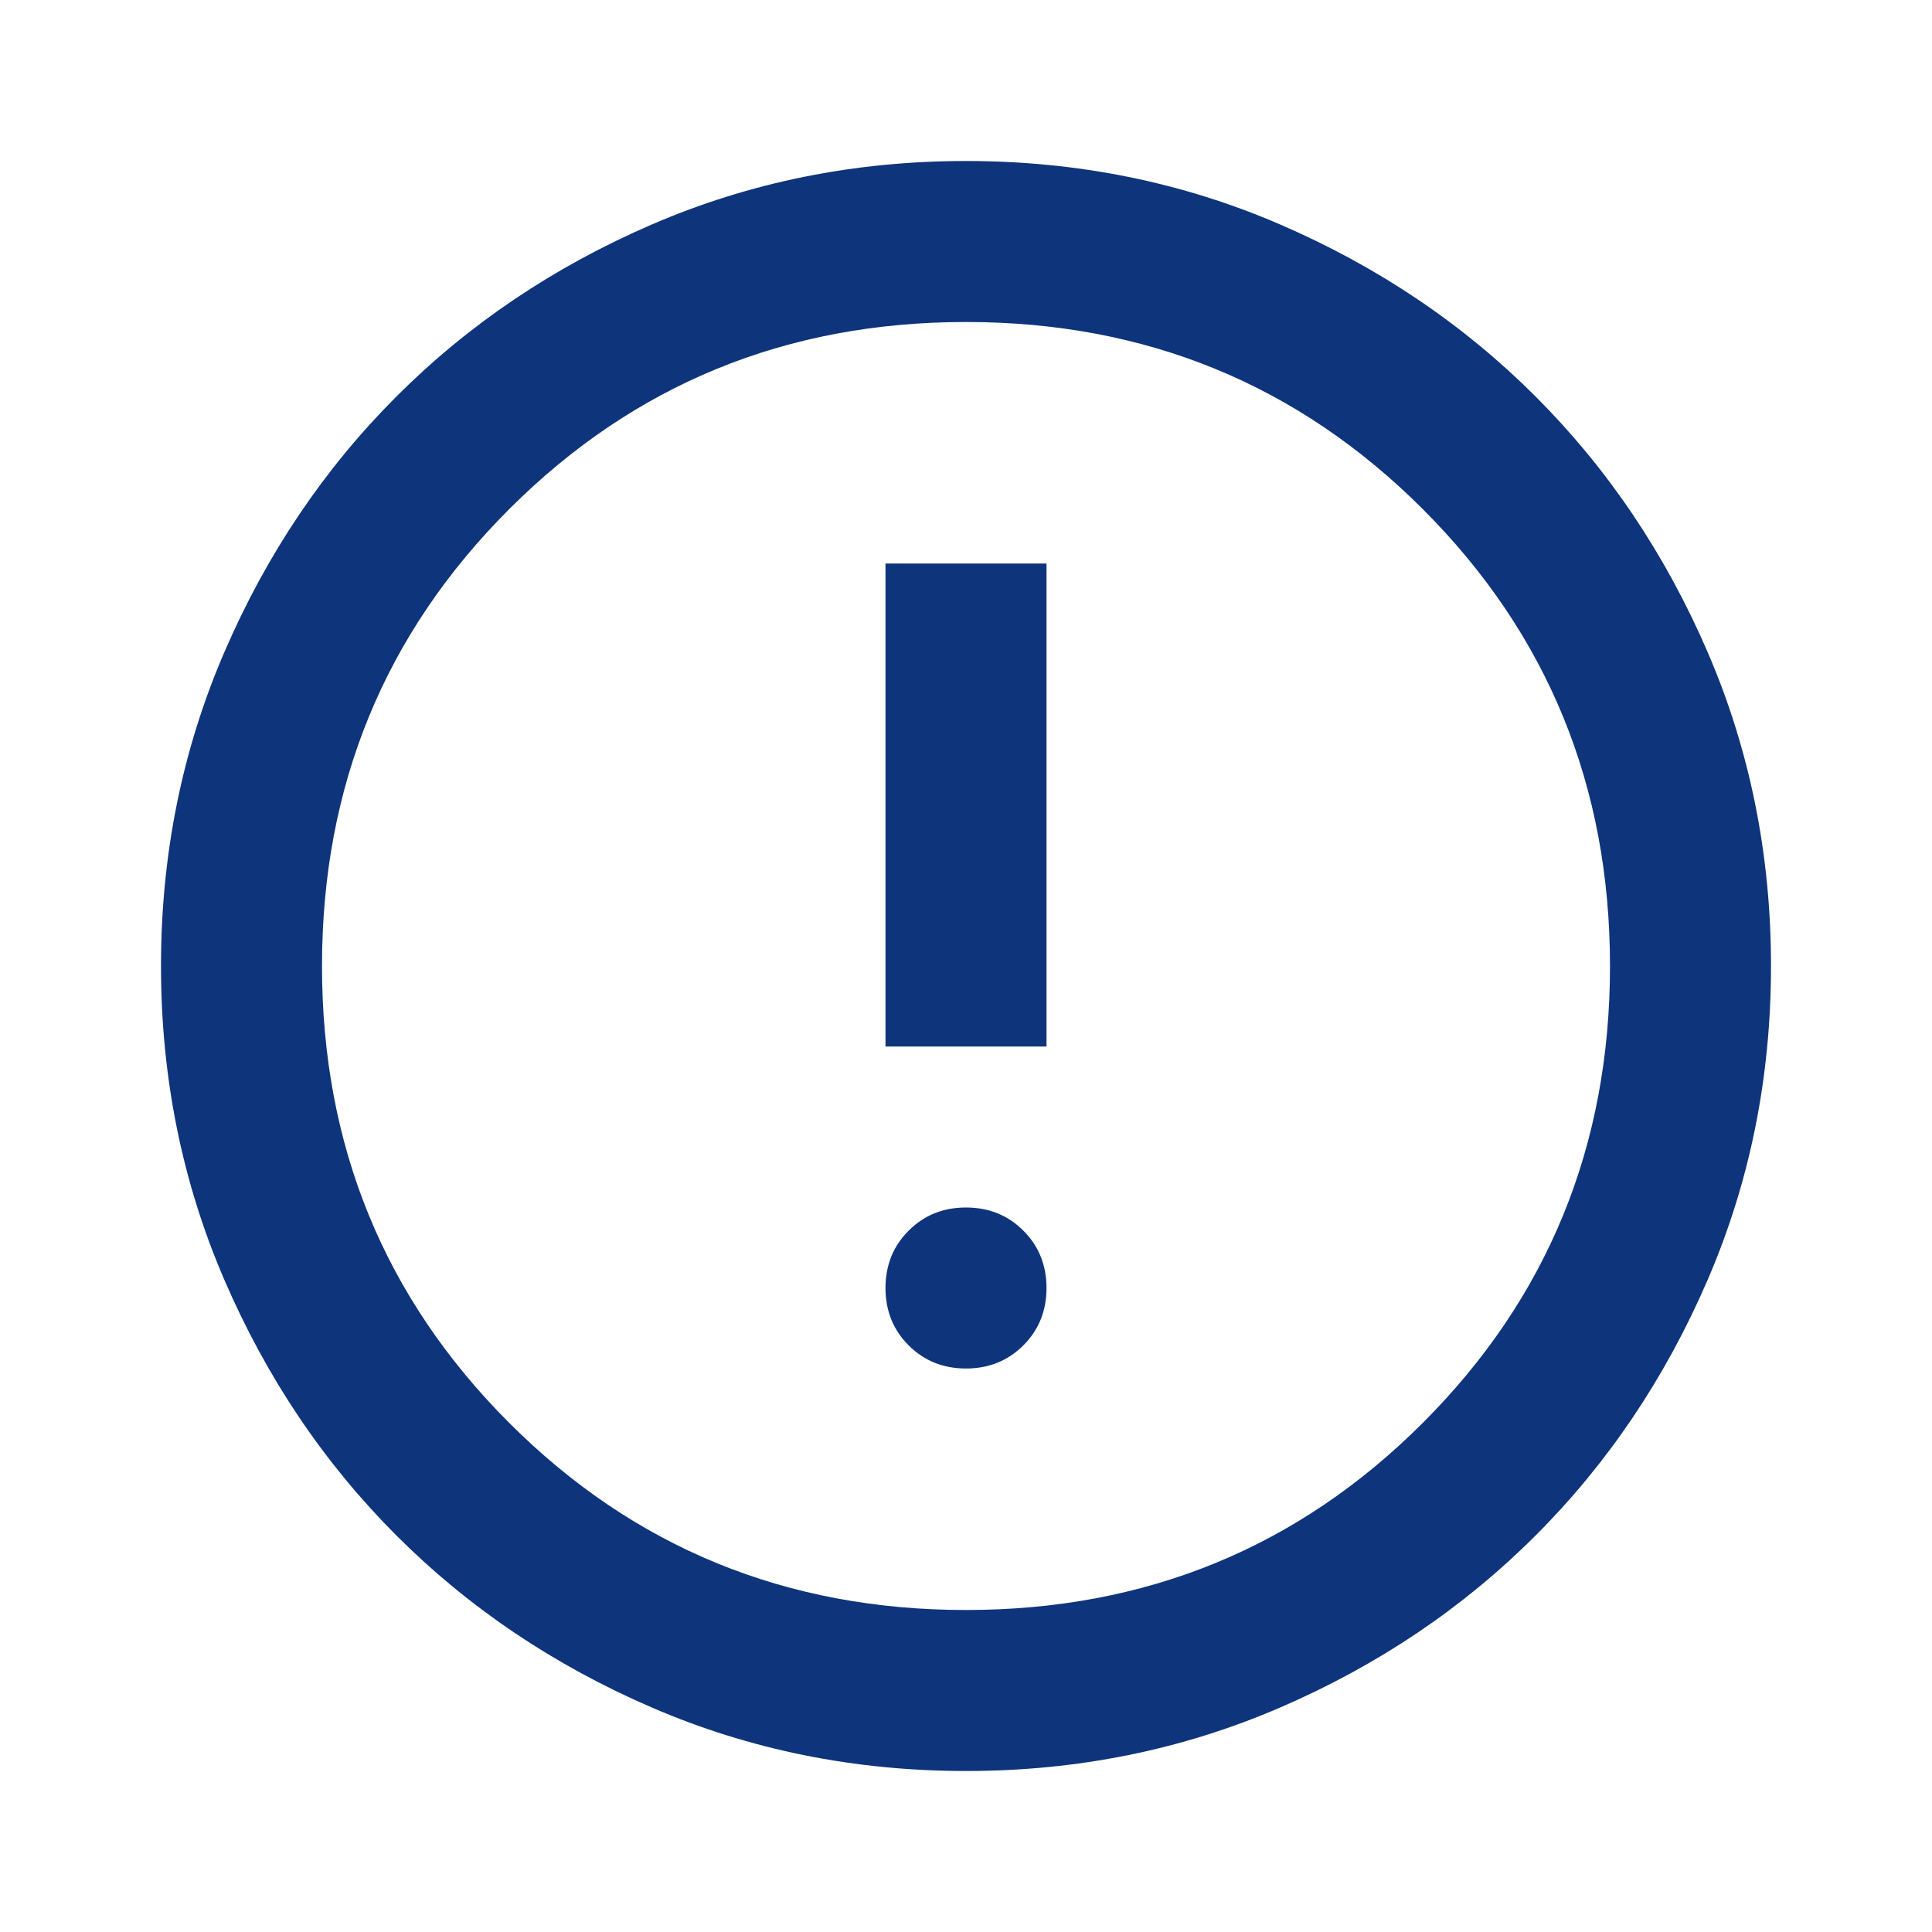
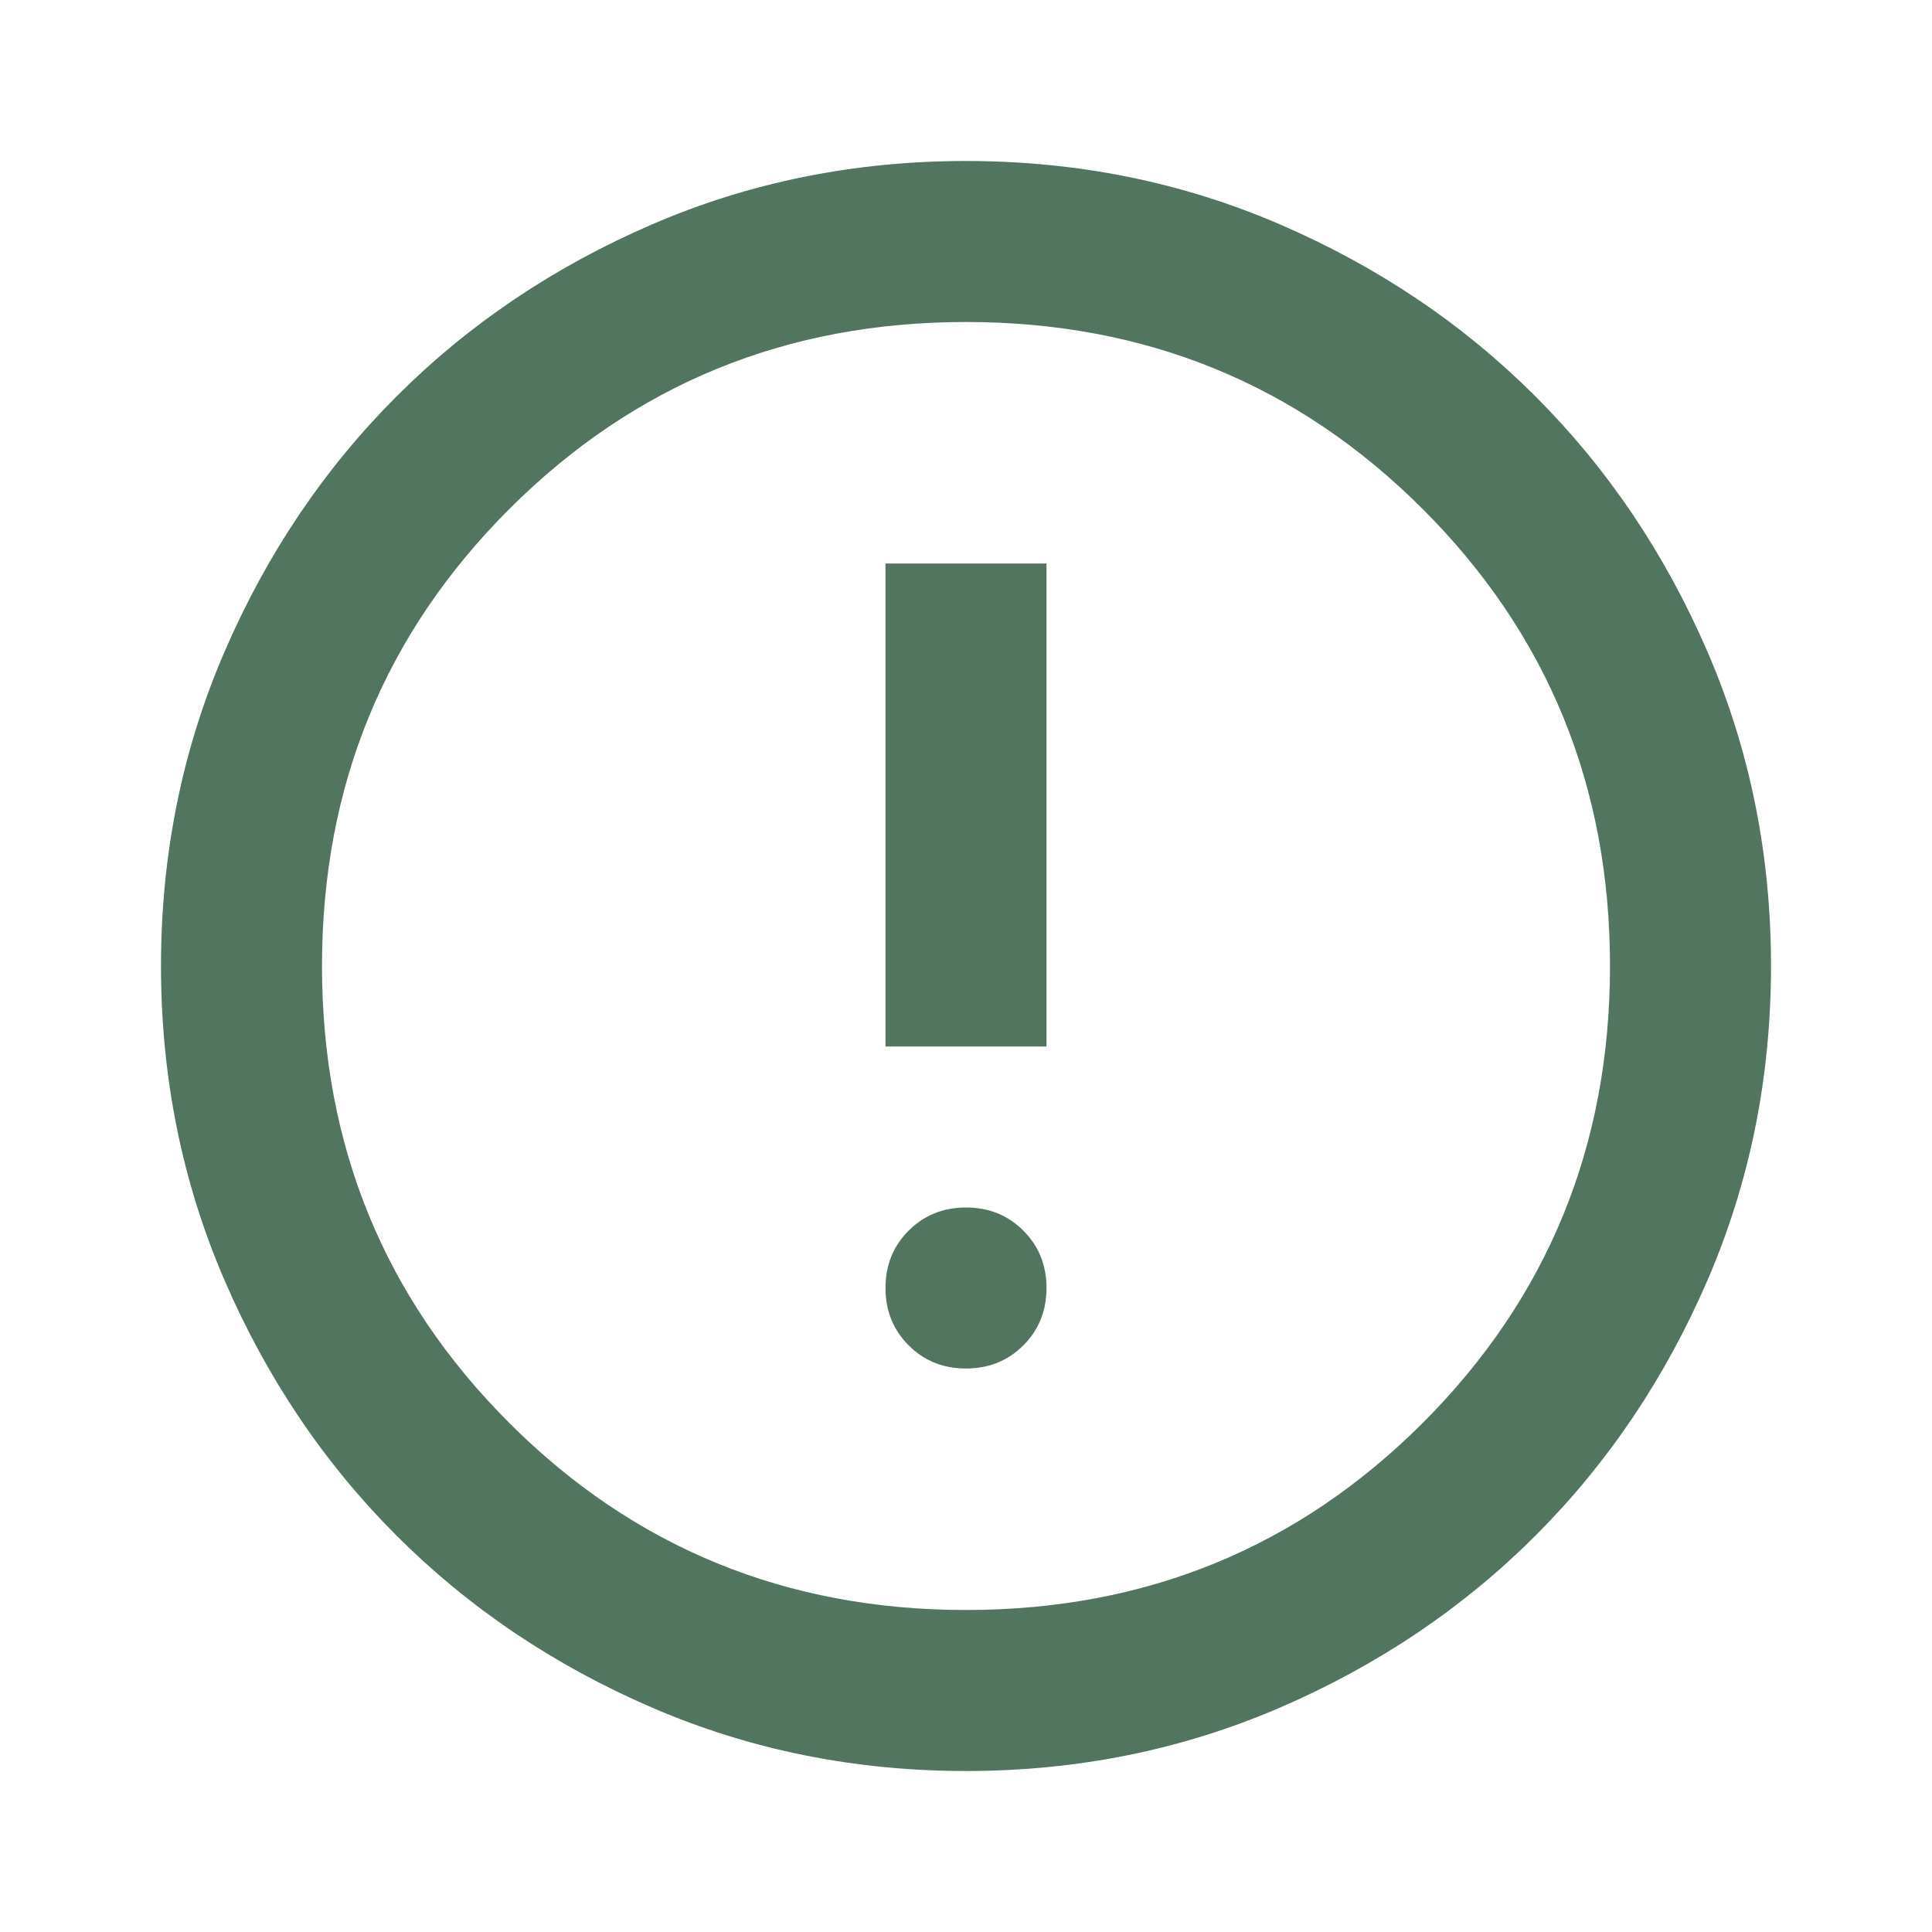
- <svg xmlns="http://www.w3.org/2000/svg" height="24px" viewBox="0 -960 960 960" width="24px" fill="#0E347C">
+ <svg xmlns="http://www.w3.org/2000/svg" height="24px" viewBox="0 -960 960 960" width="24px" fill="#51755F">
  <path d="M480-280q17 0 28.5-11.5T520-320q0-17-11.5-28.5T480-360q-17 0-28.5 11.5T440-320q0 17 11.5 28.5T480-280Zm-40-160h80v-240h-80v240Zm40 360q-83 0-156-31.5T197-197q-54-54-85.5-127T80-480q0-83 31.5-156T197-763q54-54 127-85.5T480-880q83 0 156 31.5T763-763q54 54 85.5 127T880-480q0 83-31.5 156T763-197q-54 54-127 85.5T480-80Zm0-80q134 0 227-93t93-227q0-134-93-227t-227-93q-134 0-227 93t-93 227q0 134 93 227t227 93Zm0-320Z" />
</svg>
